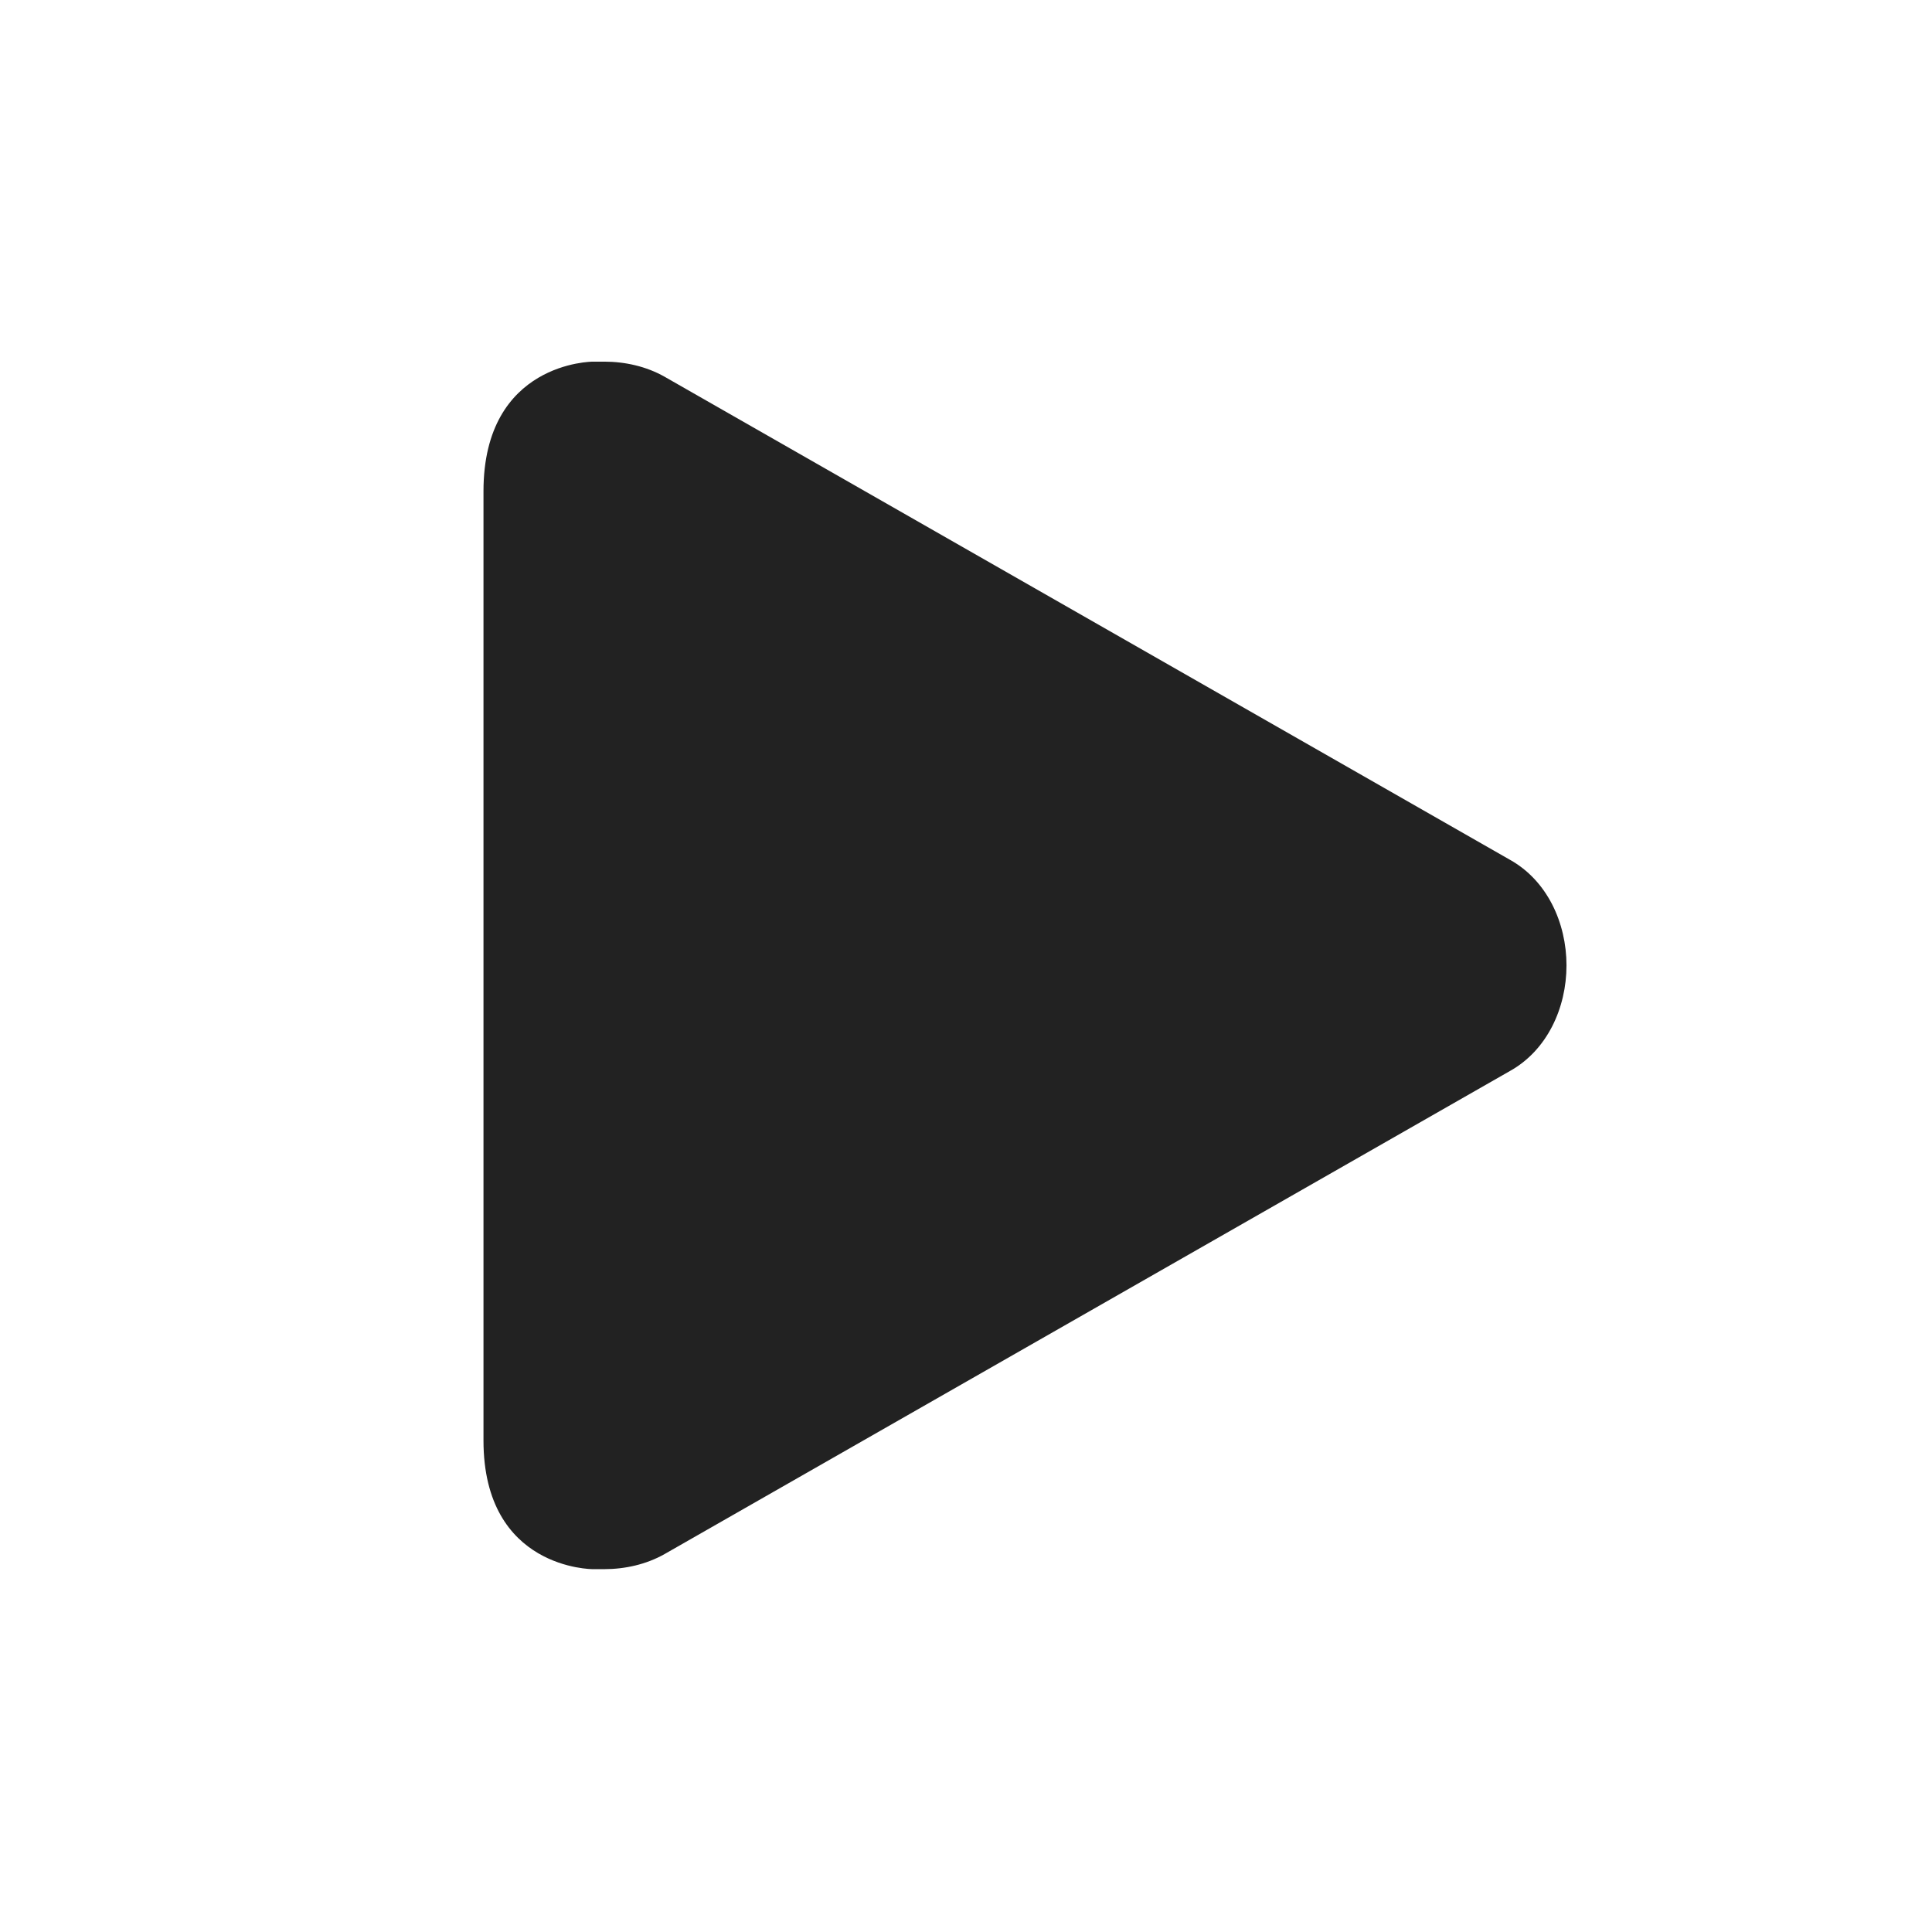
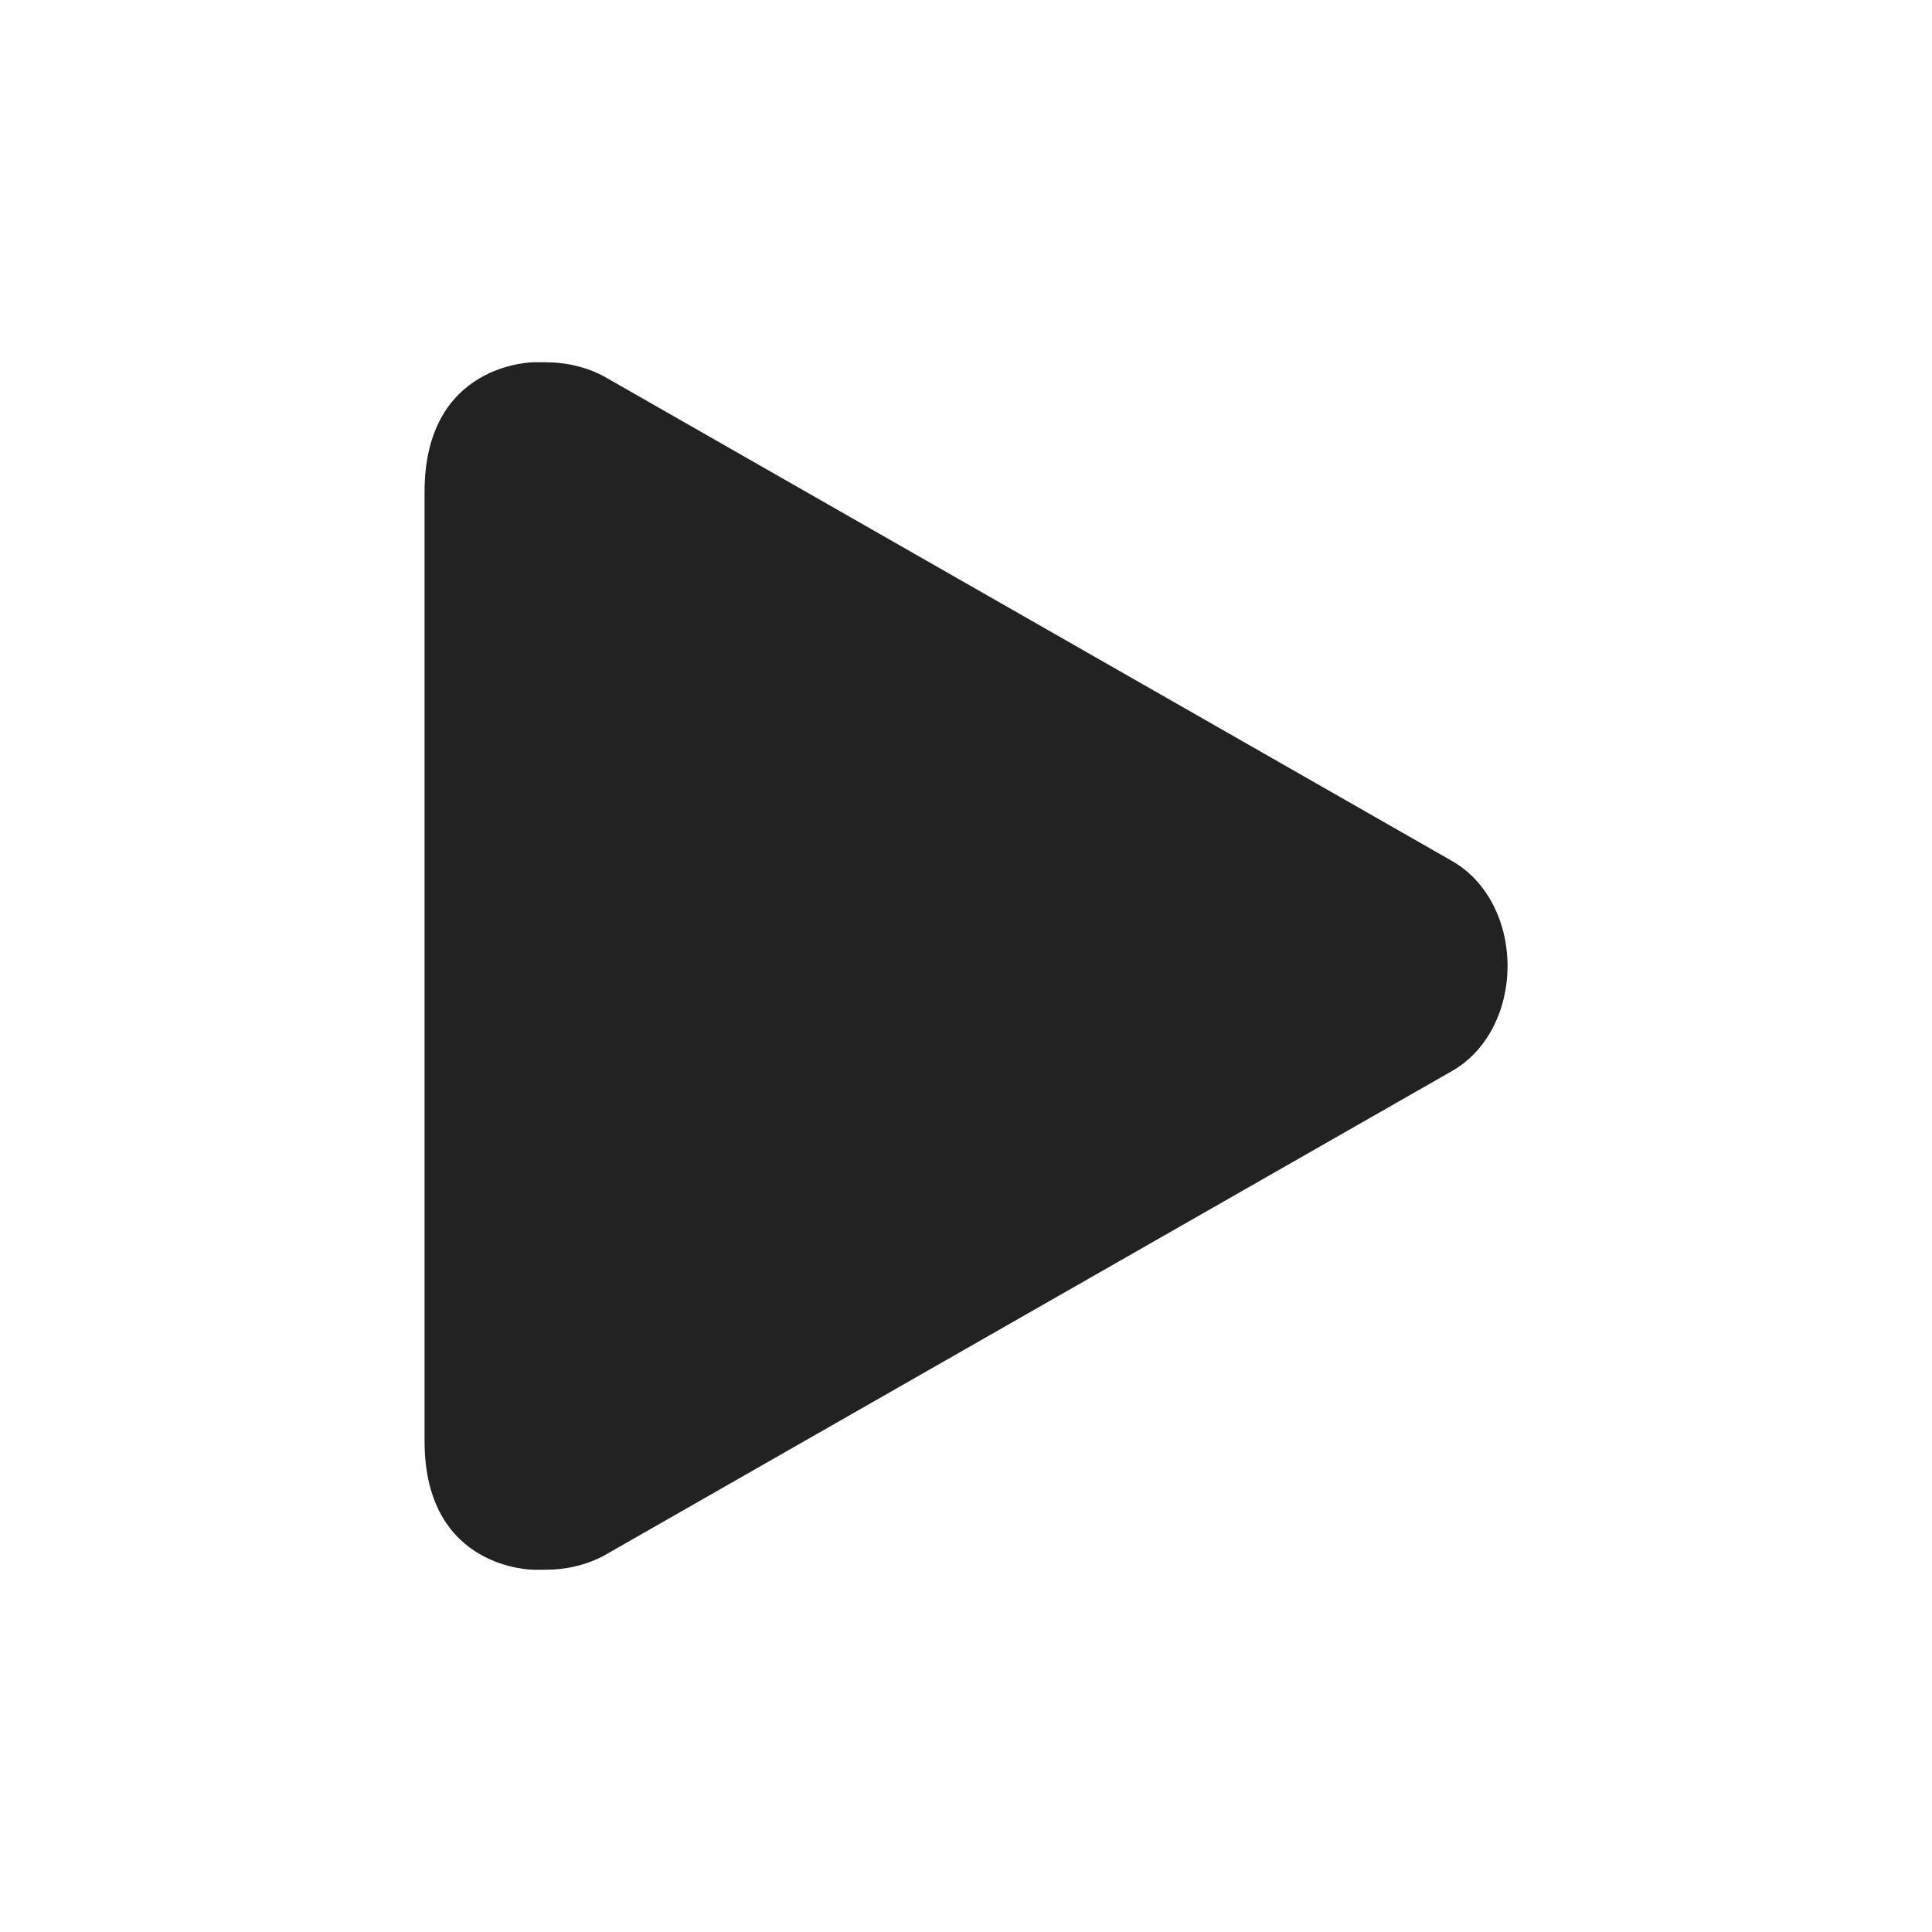
- <svg xmlns="http://www.w3.org/2000/svg" height="16px" viewBox="0 0 16 16" width="16px">
-   <path d="m 4.004 4.07 v 7.859 c 0 1.07 0.906 1.066 0.906 1.066 h 0.094 c 0.172 0 0.348 -0.039 0.5 -0.125 l 7 -4 c 0.309 -0.172 0.469 -0.523 0.469 -0.875 c 0 -0.352 -0.16 -0.703 -0.469 -0.875 l -7 -4 c -0.152 -0.086 -0.328 -0.125 -0.5 -0.125 h -0.094 s -0.906 0 -0.906 1.074 z m 0 0" fill="#222222" />
+ <svg xmlns="http://www.w3.org/2000/svg" height="16px" viewBox="0 0 16 16" width="16px" version="1.1" id="svg1">
+   <defs id="defs1" />
+   <path d="M 3.516,4.074 V 11.934 C 3.516,13.004 4.422,13 4.422,13 h 0.094 c 0.172,0 0.348,-0.039 0.5,-0.125 l 7,-4 c 0.309,-0.172 0.469,-0.523 0.469,-0.875 0,-0.352 -0.16,-0.703 -0.469,-0.875 l -7,-4 c -0.152,-0.086 -0.328,-0.125 -0.5,-0.125 h -0.094 c 0,0 -0.906,0 -0.906,1.074 z m 0,0" fill="#222222" id="path1-5" />
</svg>
